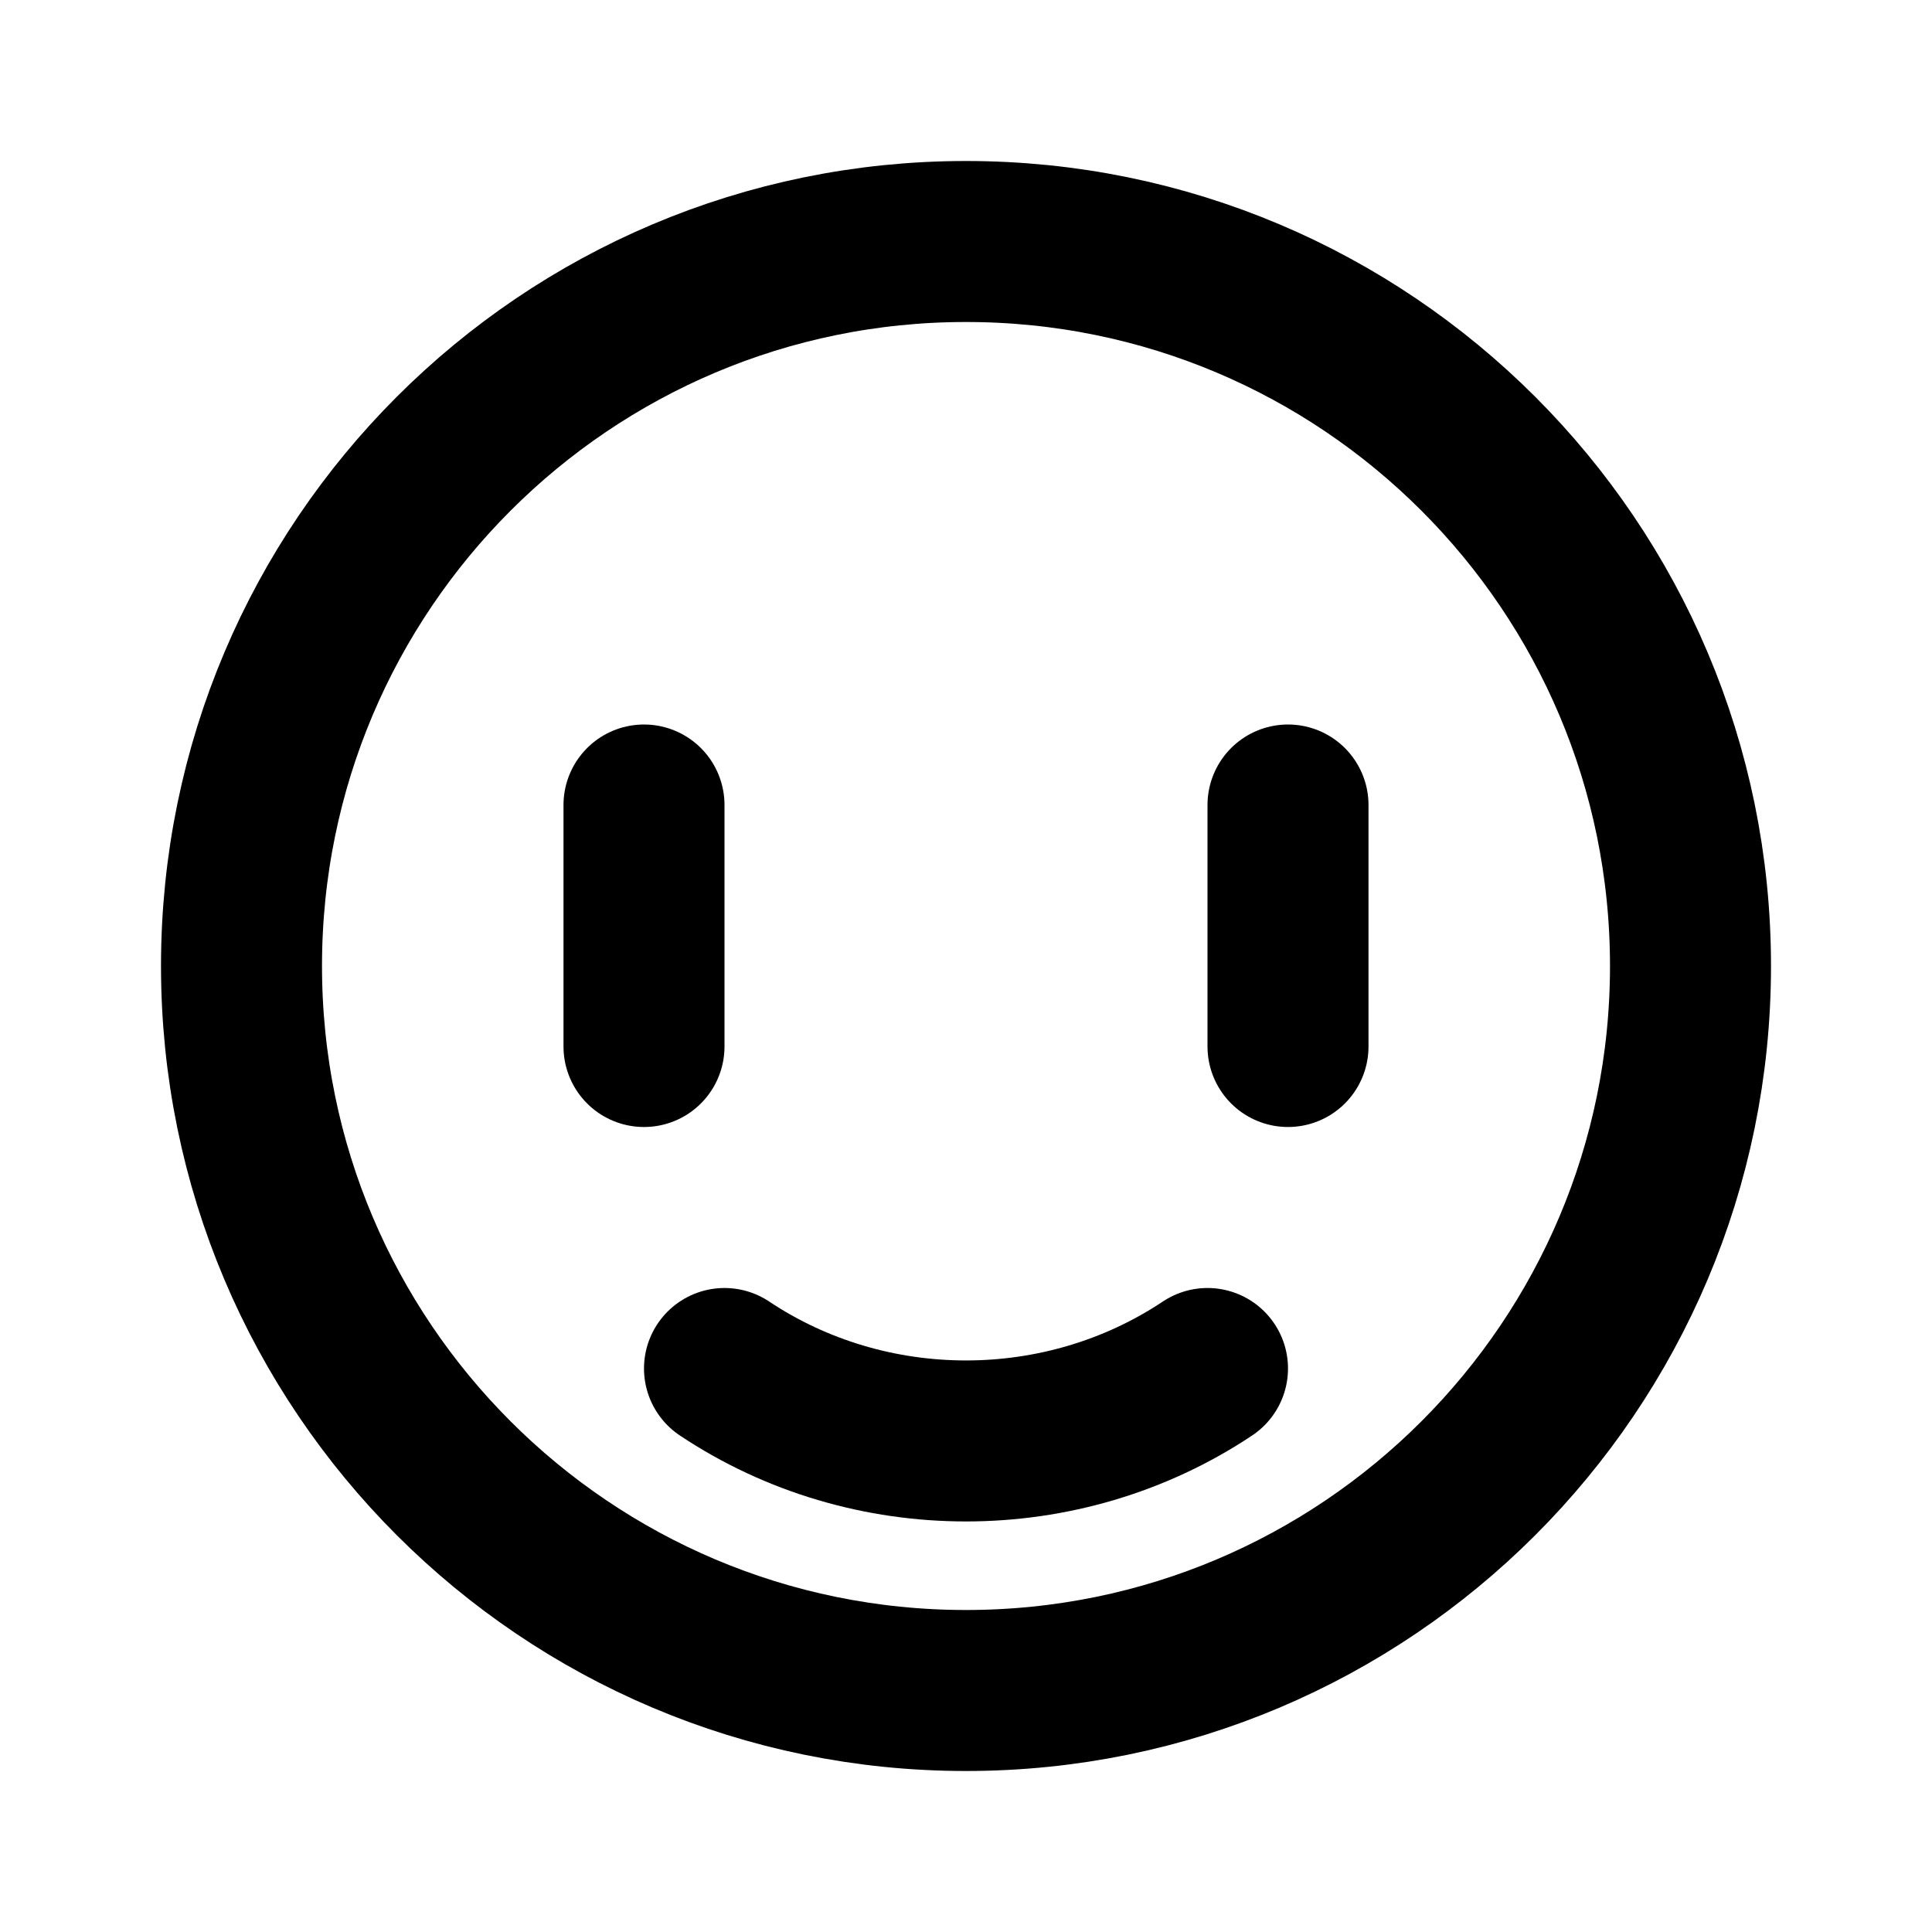
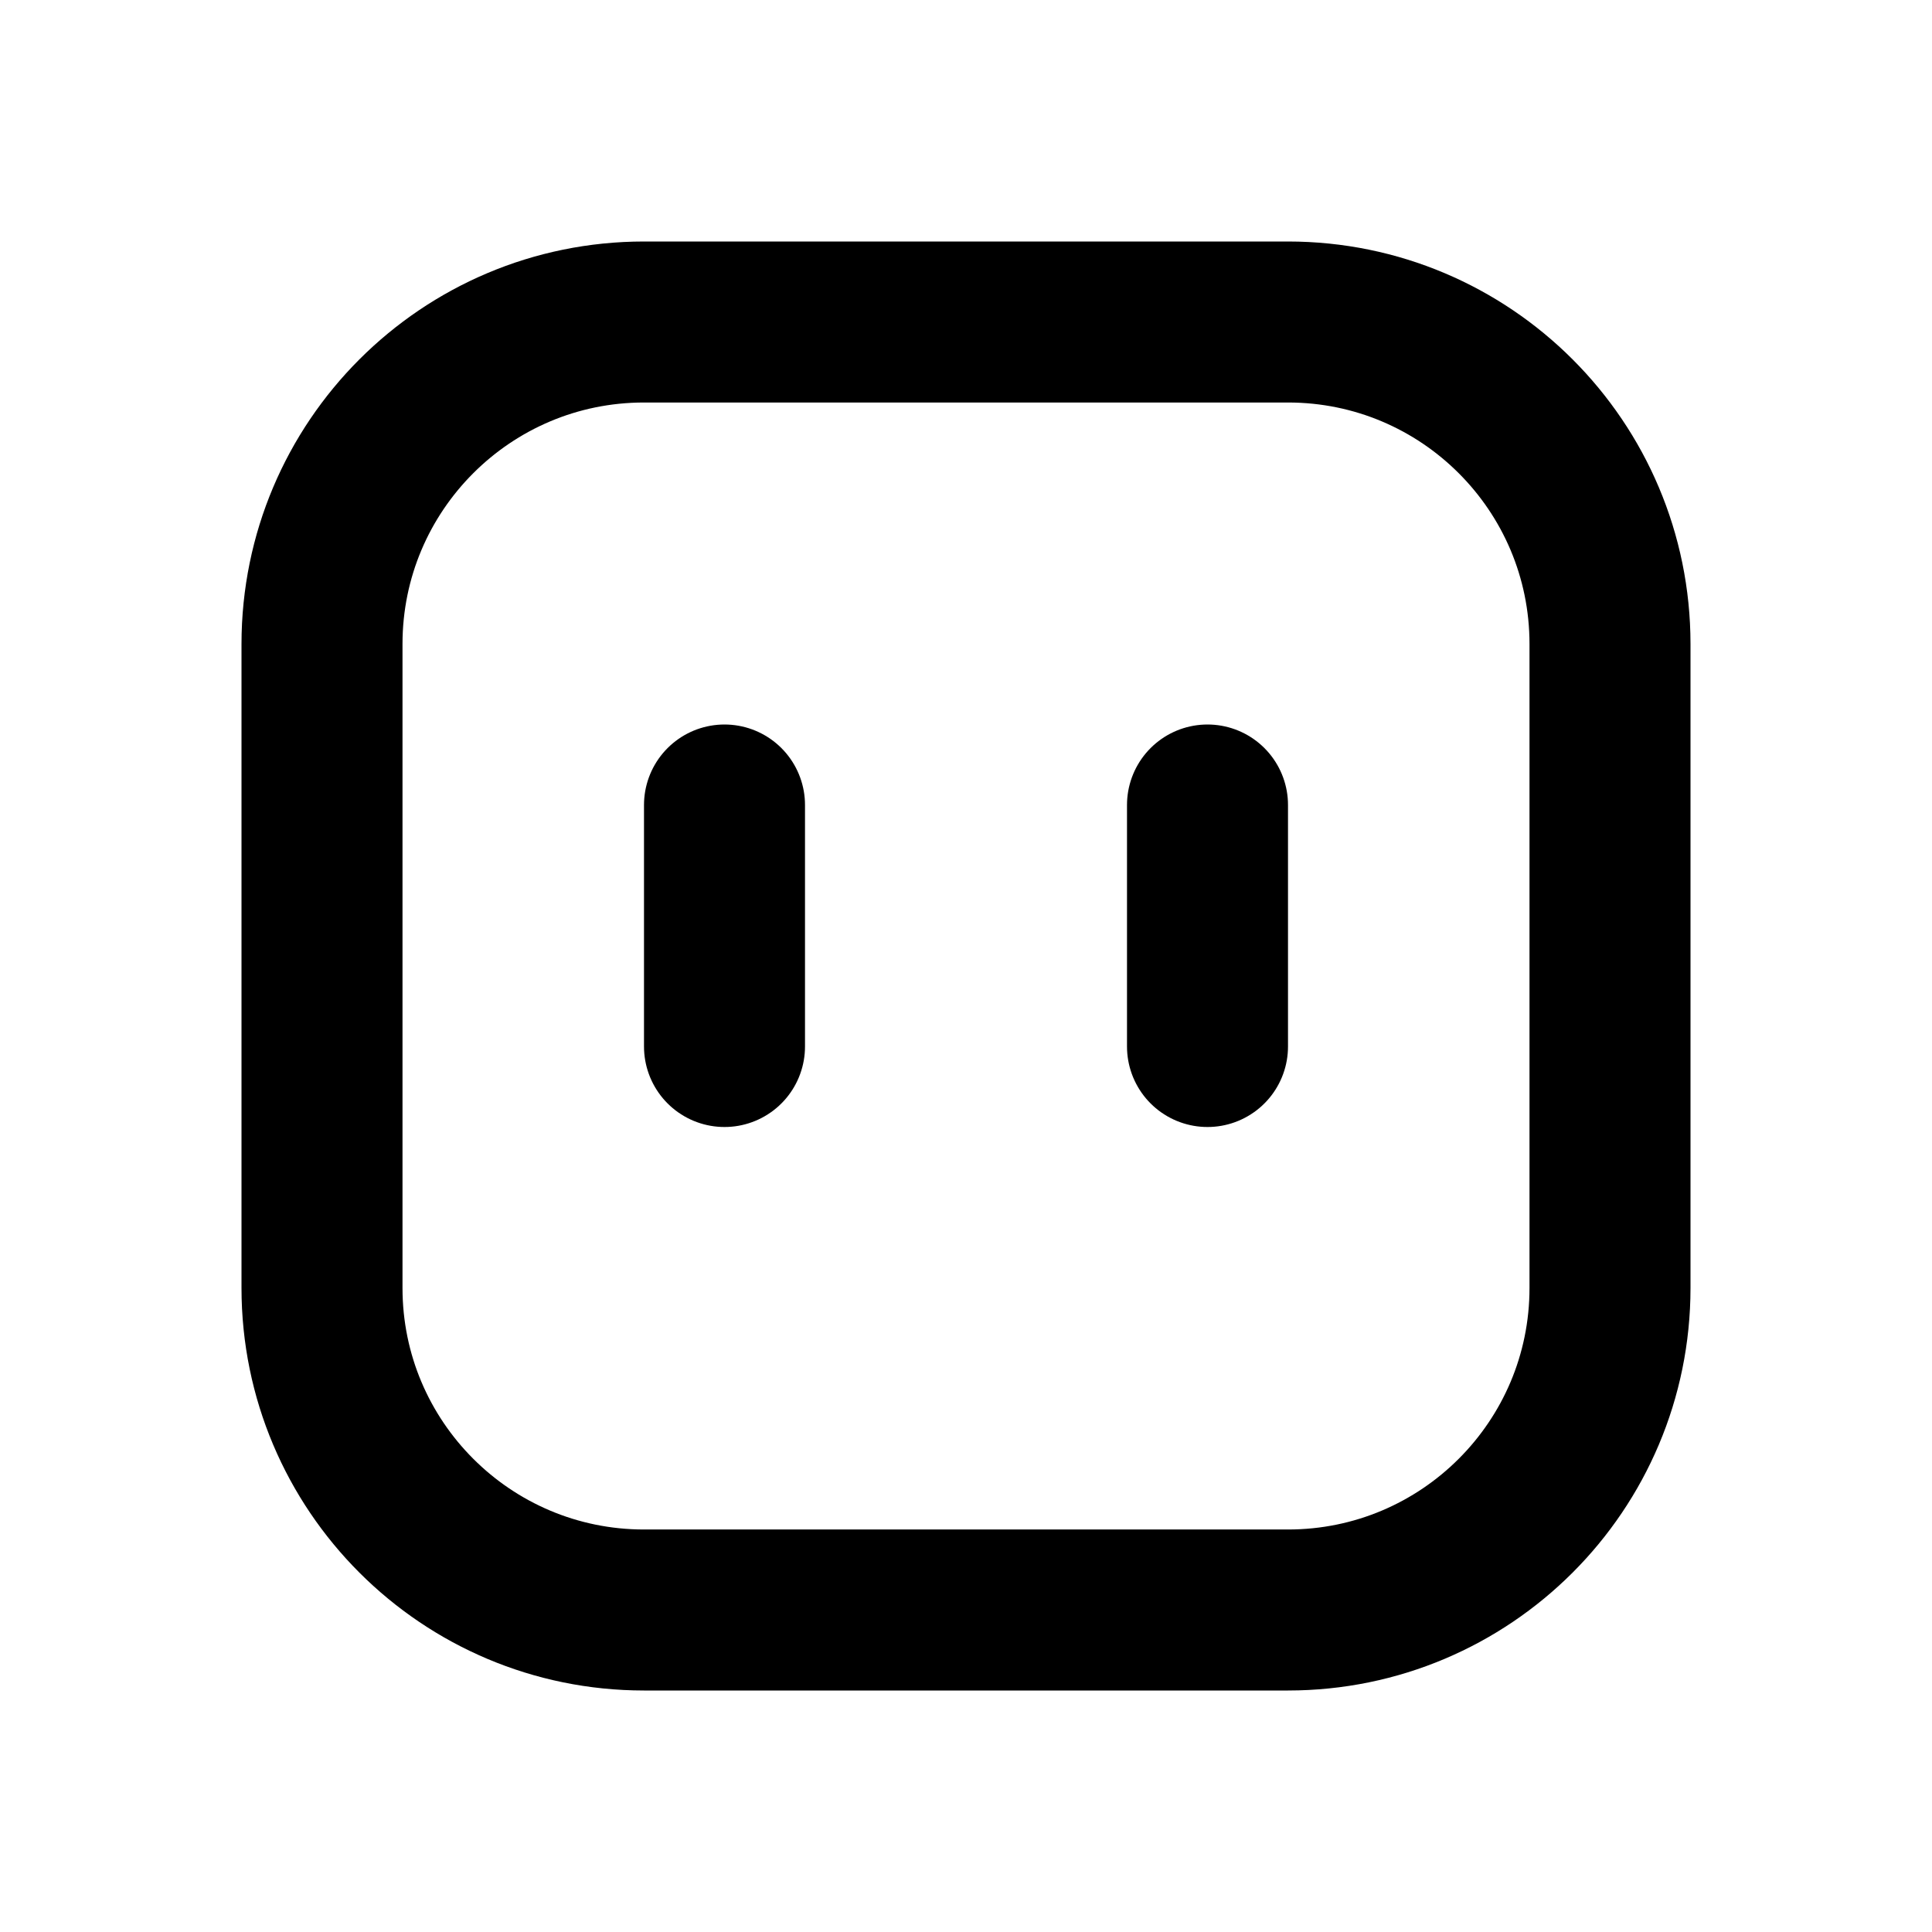
<svg xmlns="http://www.w3.org/2000/svg" viewBox="0 0 24 24" fill="none" stroke="currentColor" stroke-width="2" stroke-linecap="round" stroke-linejoin="round">
-   <circle cx="12" cy="12" r="9" />
-   <path d="M8 10v3M16 10v3" />
-   <path d="M9 17c1.8 1.2 4.2 1.2 6 0" />
+   <rect x="4" y="4" width="16" height="16" rx="4" />
+   <path d="M9 10v3M15 10v3" />
</svg>
